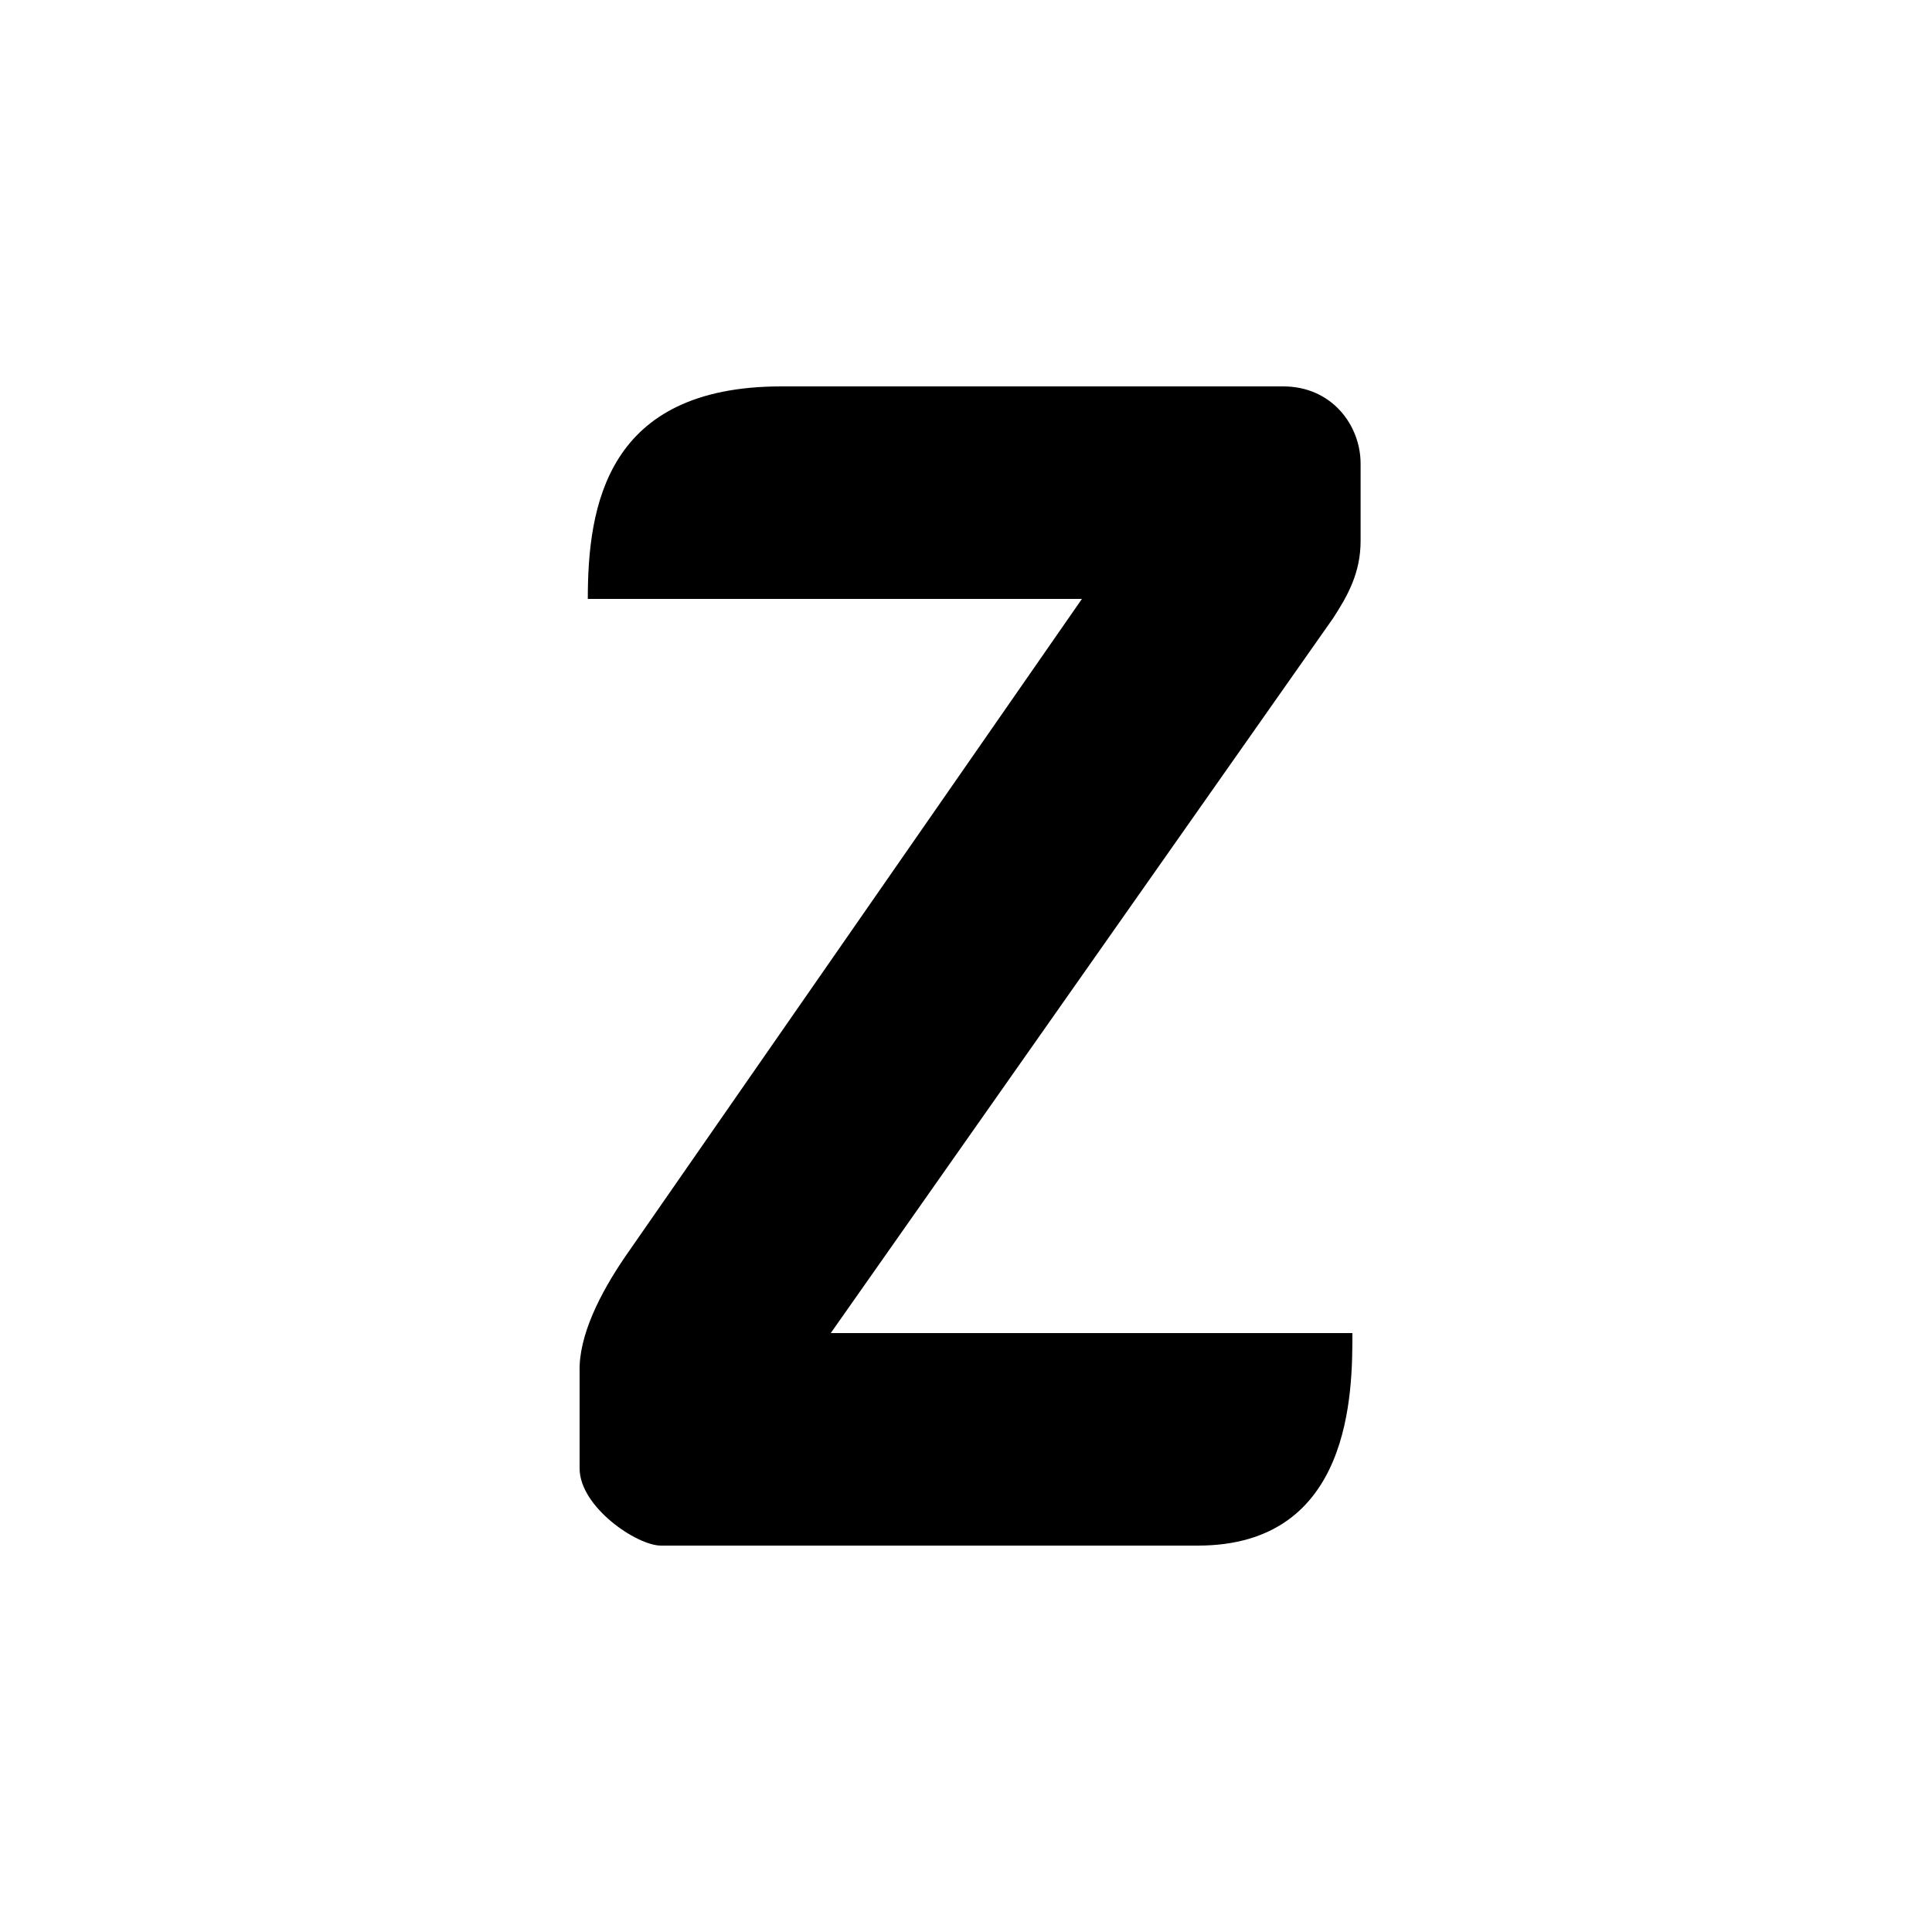
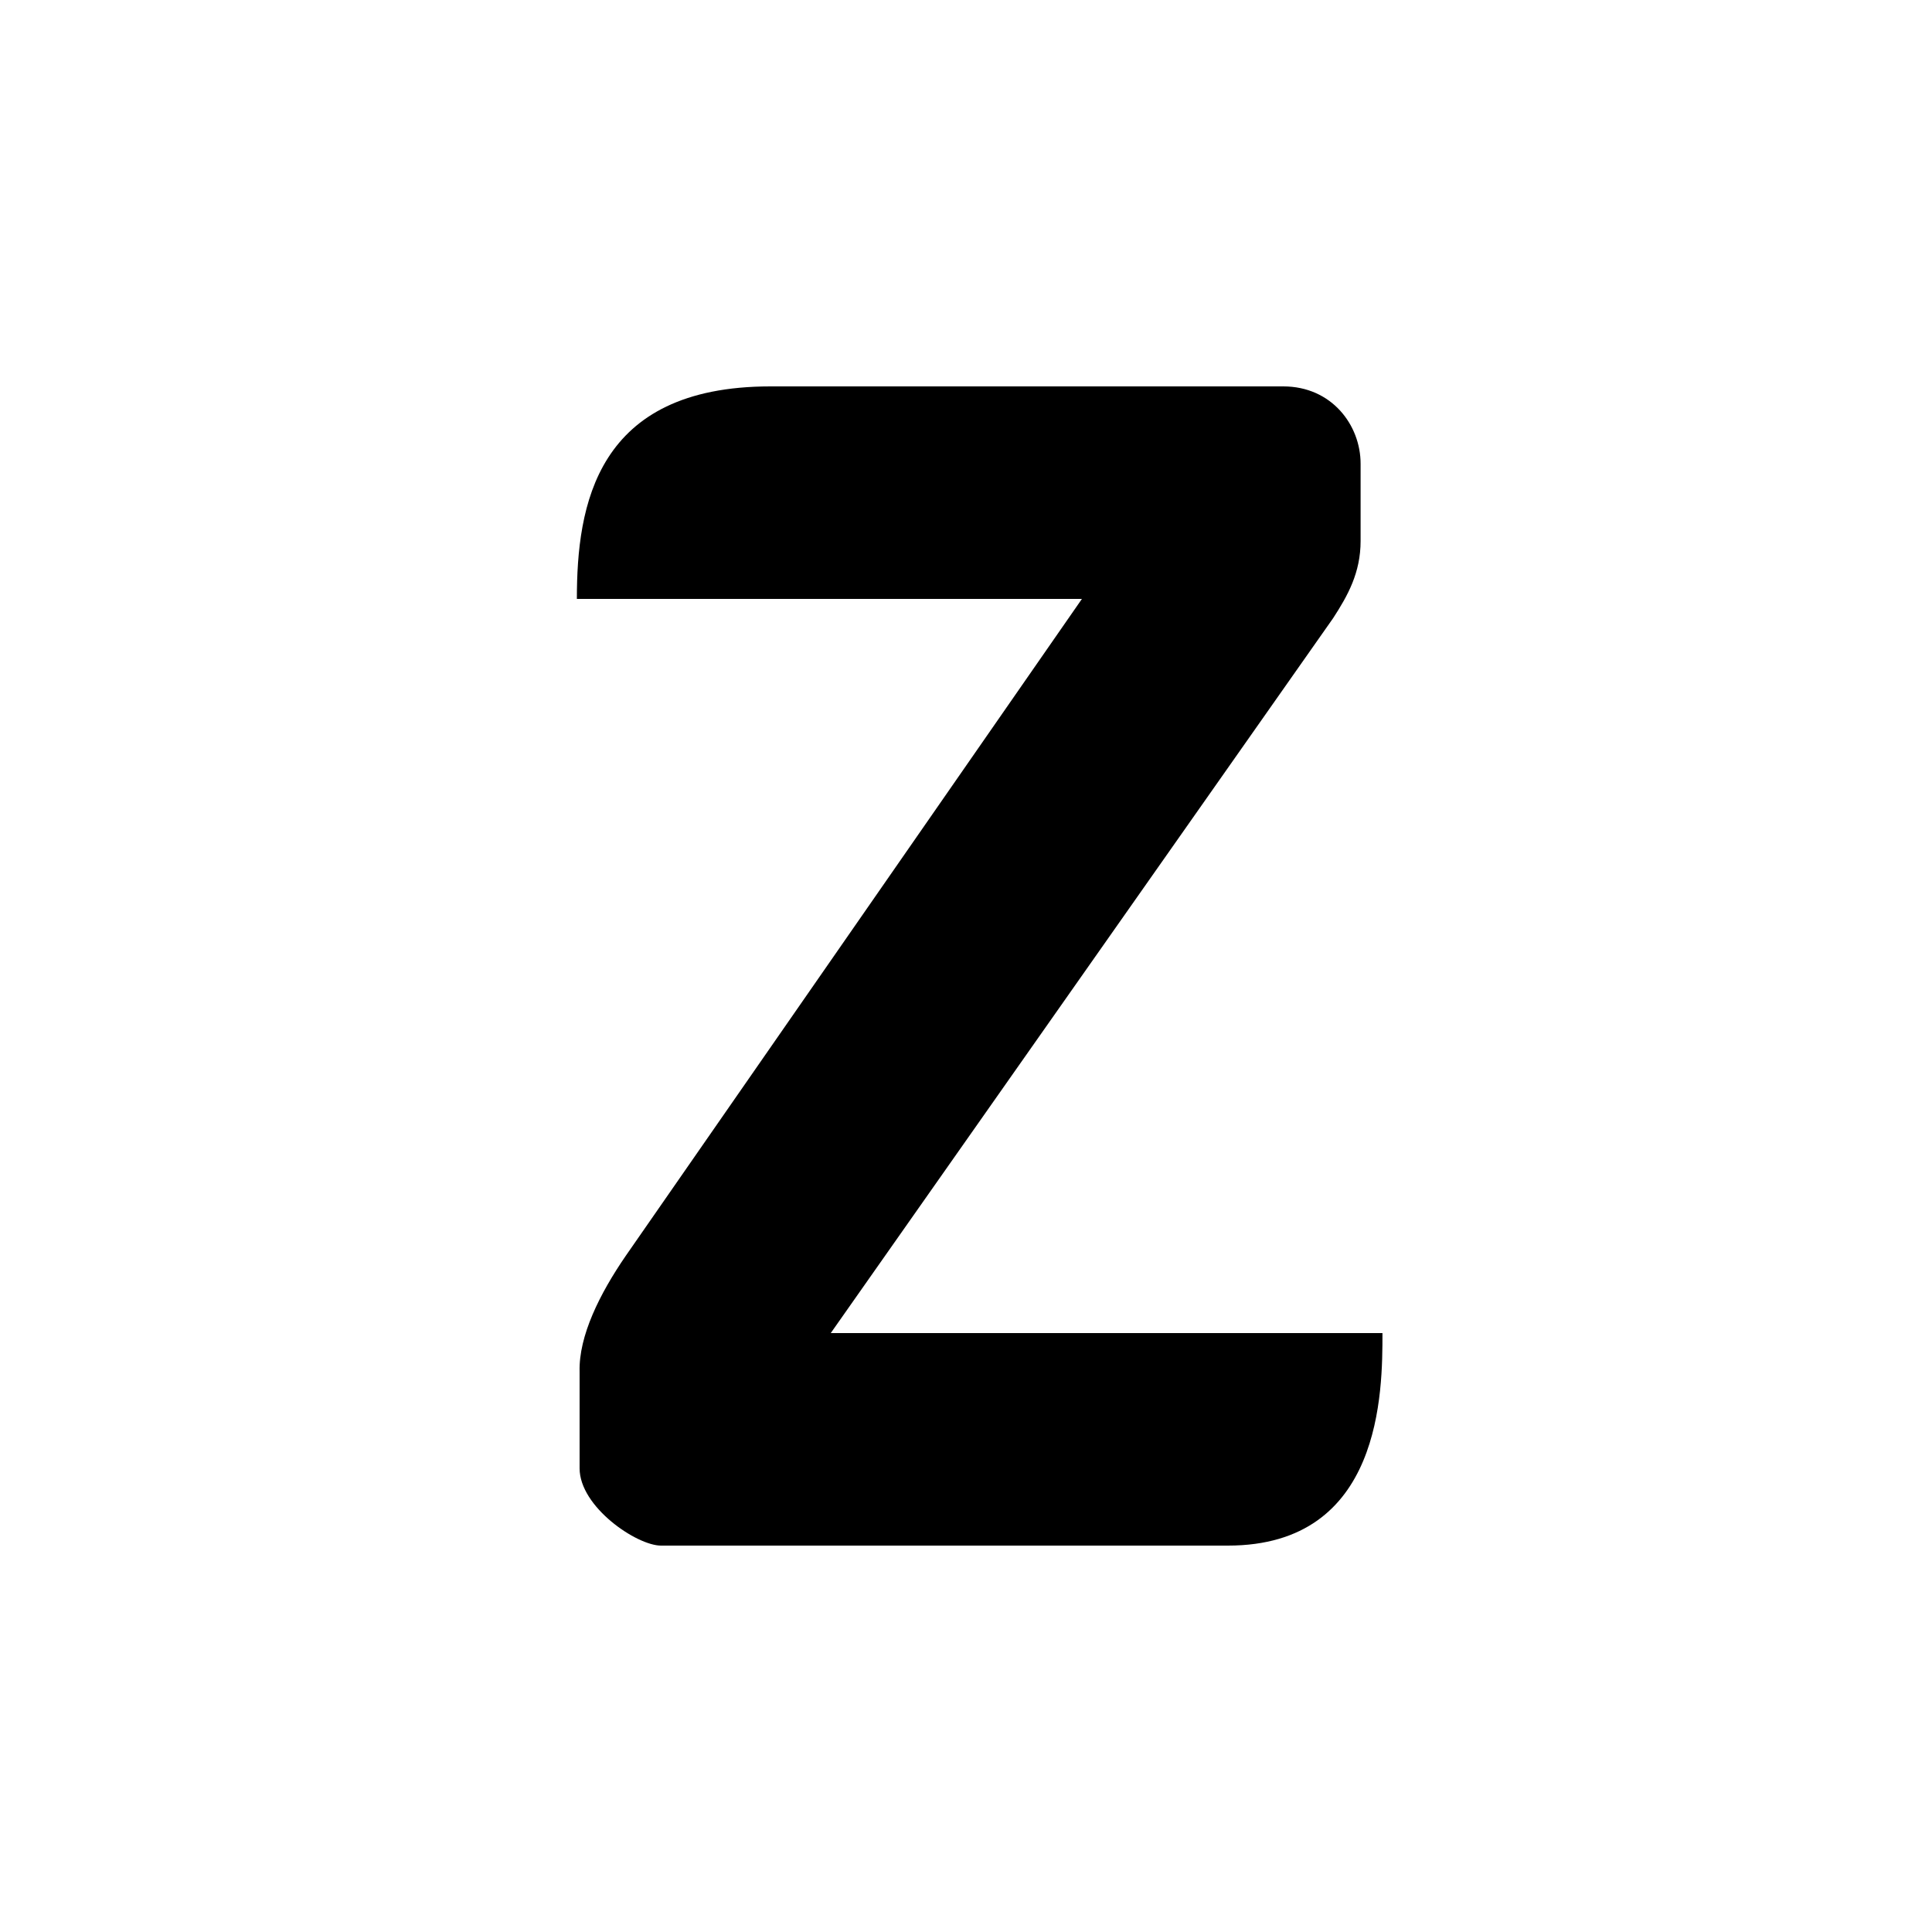
<svg xmlns="http://www.w3.org/2000/svg" width="1000" height="1000" id="svg2" version="1.0" style="display:inline">
  <defs id="defs4">
    </defs>
  <g id="layer1" style="display:inline">
    <g id="g9629" transform="matrix(0.8901714,0,0,-0.8901714,-42.22279,801.9412)" />
-     <path style="opacity:1;fill:#000000;fill-opacity:1;fill-rule:nonzero;stroke:none;stroke-width:1;marker:none;marker-start:none;marker-mid:none;marker-end:none;visibility:visible;display:inline;overflow:visible;enable-background:accumulate" d="m 404.442,200 c -90.521,0 -100.199,61.896 -100.199,110 L 560,310 323.788,650.159 C 310.445,669.608 299.5,691.5 300,710 c 10e-6,0 0,50 0,50 10e-6,20 29.621,40 42.121,40 0,0 277.879,0 277.879,0 80,0 80,-80 80,-110 l -270,0 260,-370 c 7.677,-11.81 14.243,-23.614 14.243,-40 0,0 0,-40 0,-40 0,-20 -15,-40 -40,-40 l -259.801,0 z" id="rect10077" />
+     <path style="opacity:1;fill:#000000;fill-opacity:1;fill-rule:nonzero;stroke:none;stroke-width:1;marker:none;marker-start:none;marker-mid:none;marker-end:none;visibility:visible;display:inline;overflow:visible;enable-background:accumulate" d="m 398.785,200 c -90.521,0 -100.199,61.896 -100.199,110 L 560,310 323.788,650.159 C 310.445,669.608 299.5,691.5 300,710 c 10e-6,0 0,50 0,50 10e-6,20 29.621,40 42.121,40 0,0 293.435,0 293.435,0 80,0 80,-80 80,-110 L 430,690 690,320 c 7.677,-11.81 14.243,-23.614 14.243,-40 0,0 0,-40 0,-40 0,-20 -15,-40 -40,-40 l -265.458,0 0,0 z" id="rect10077" />
  </g>
</svg>
